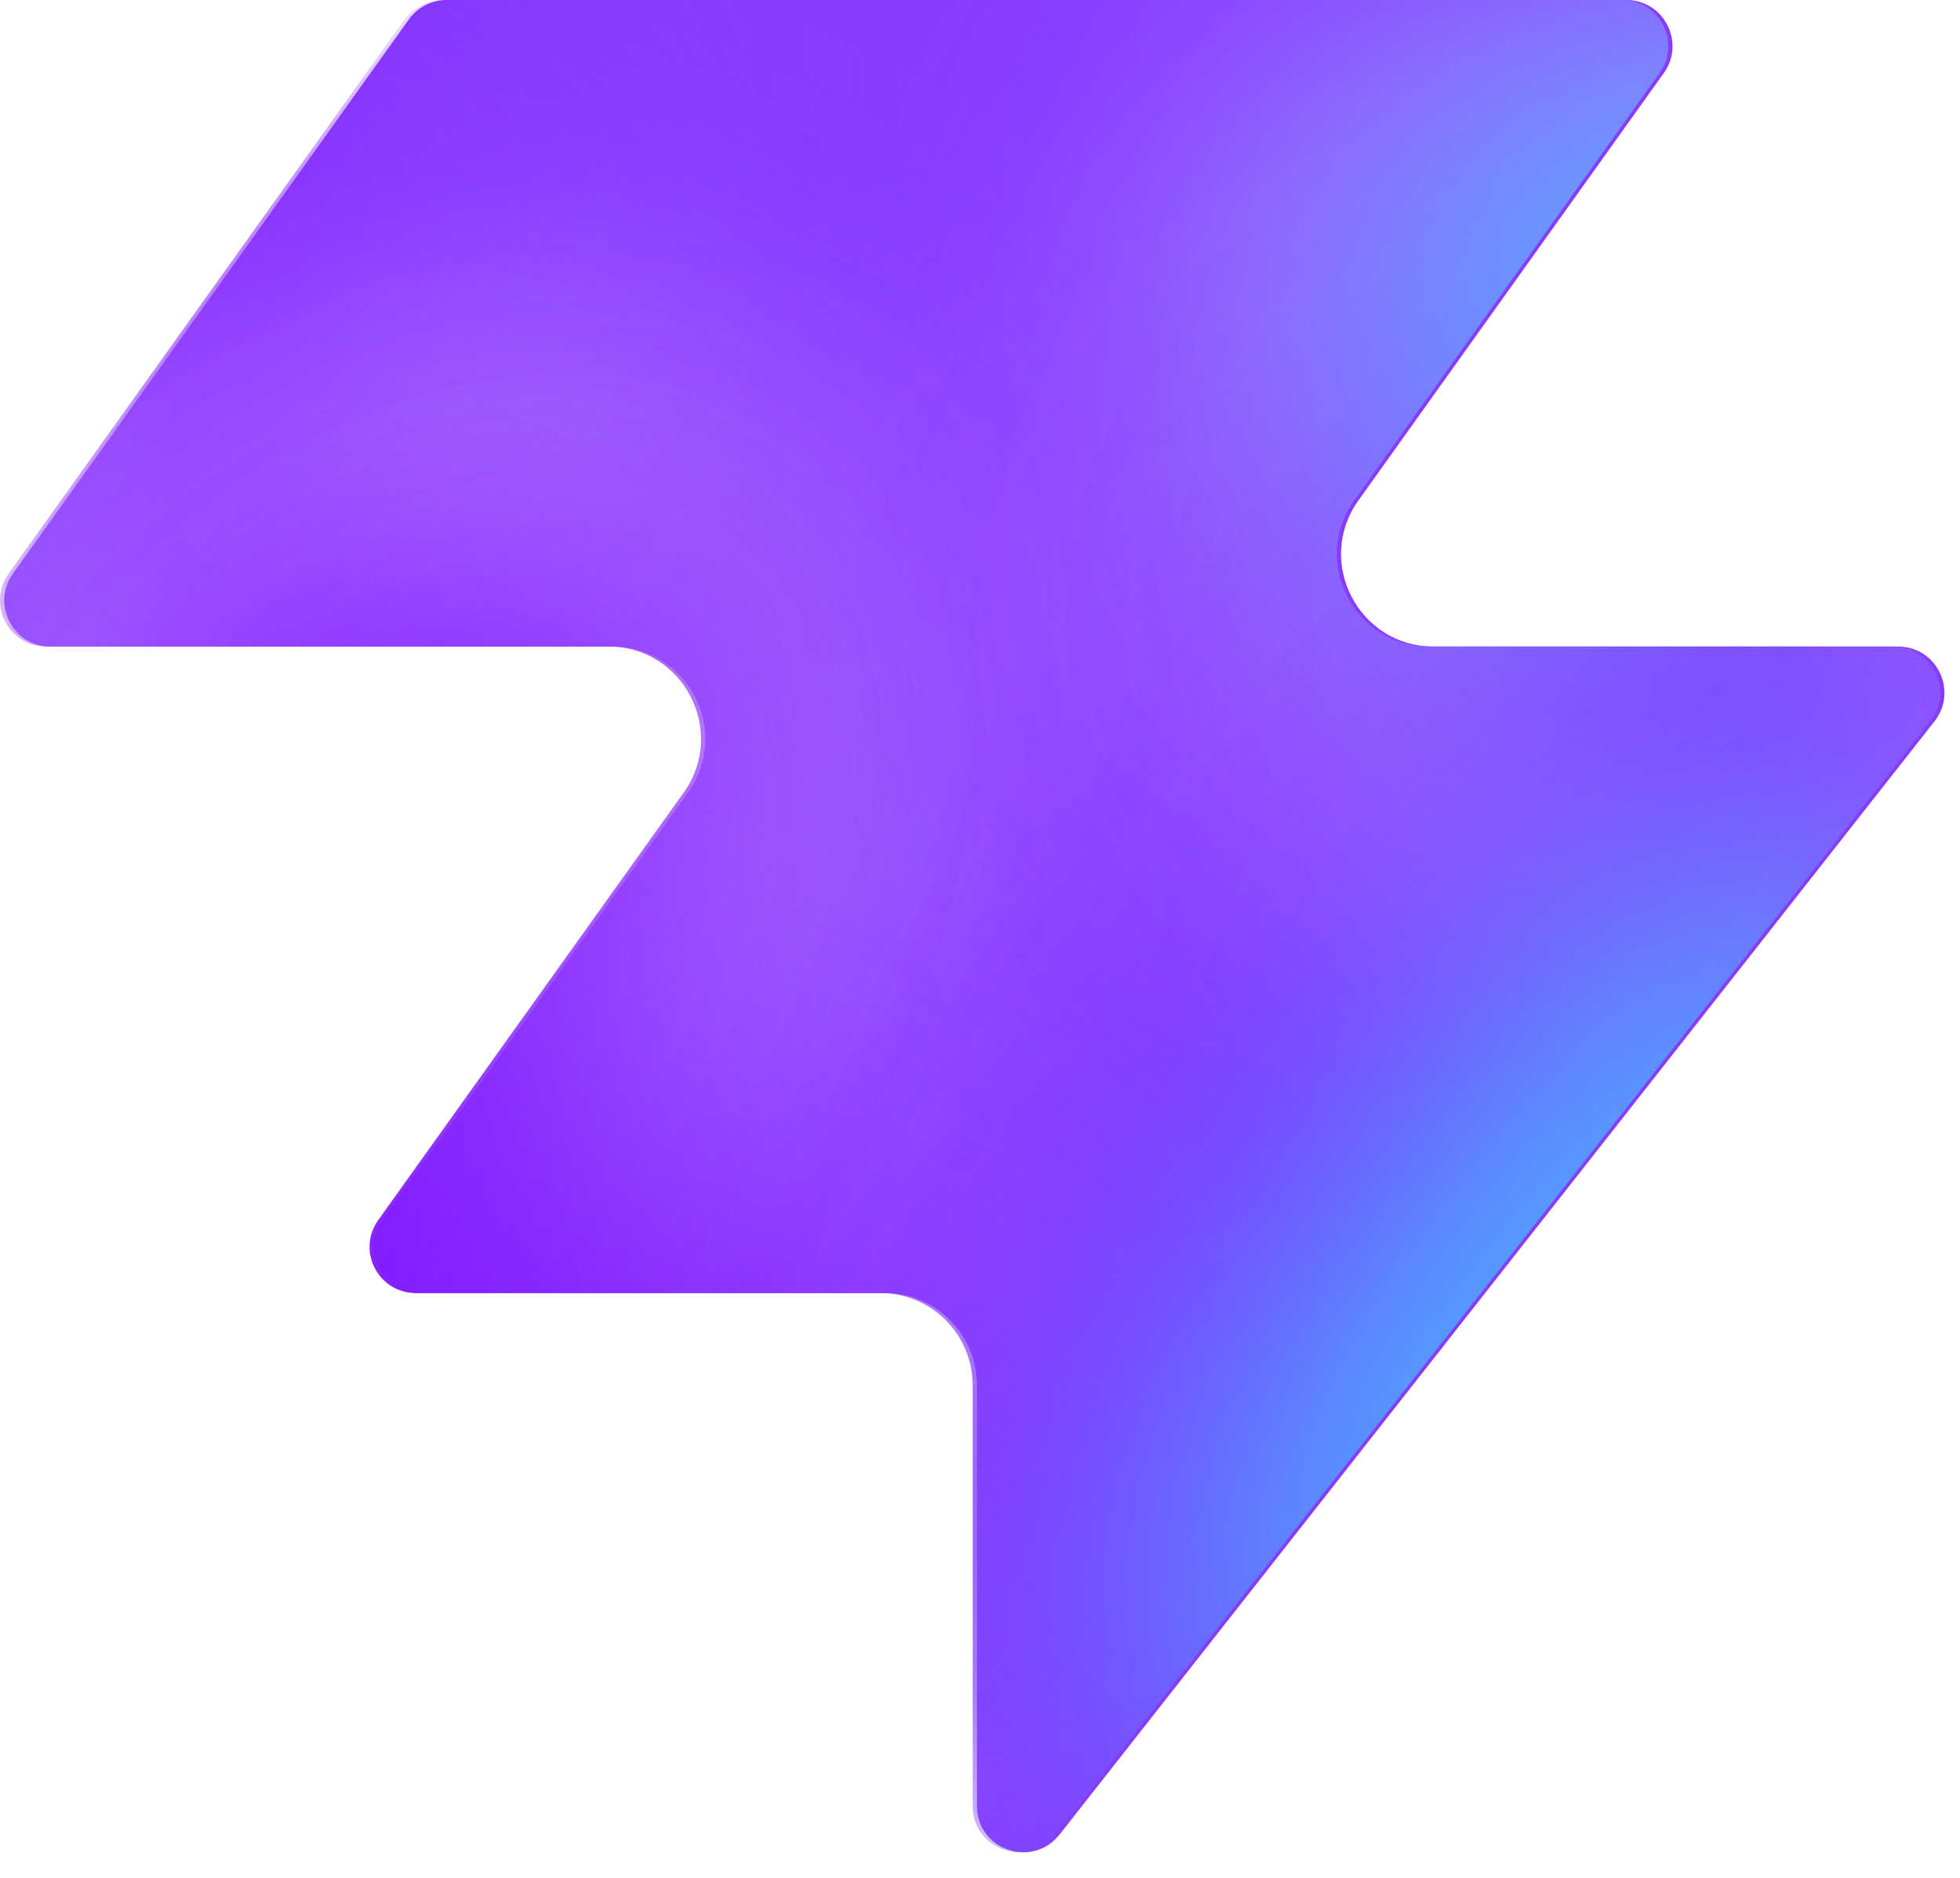
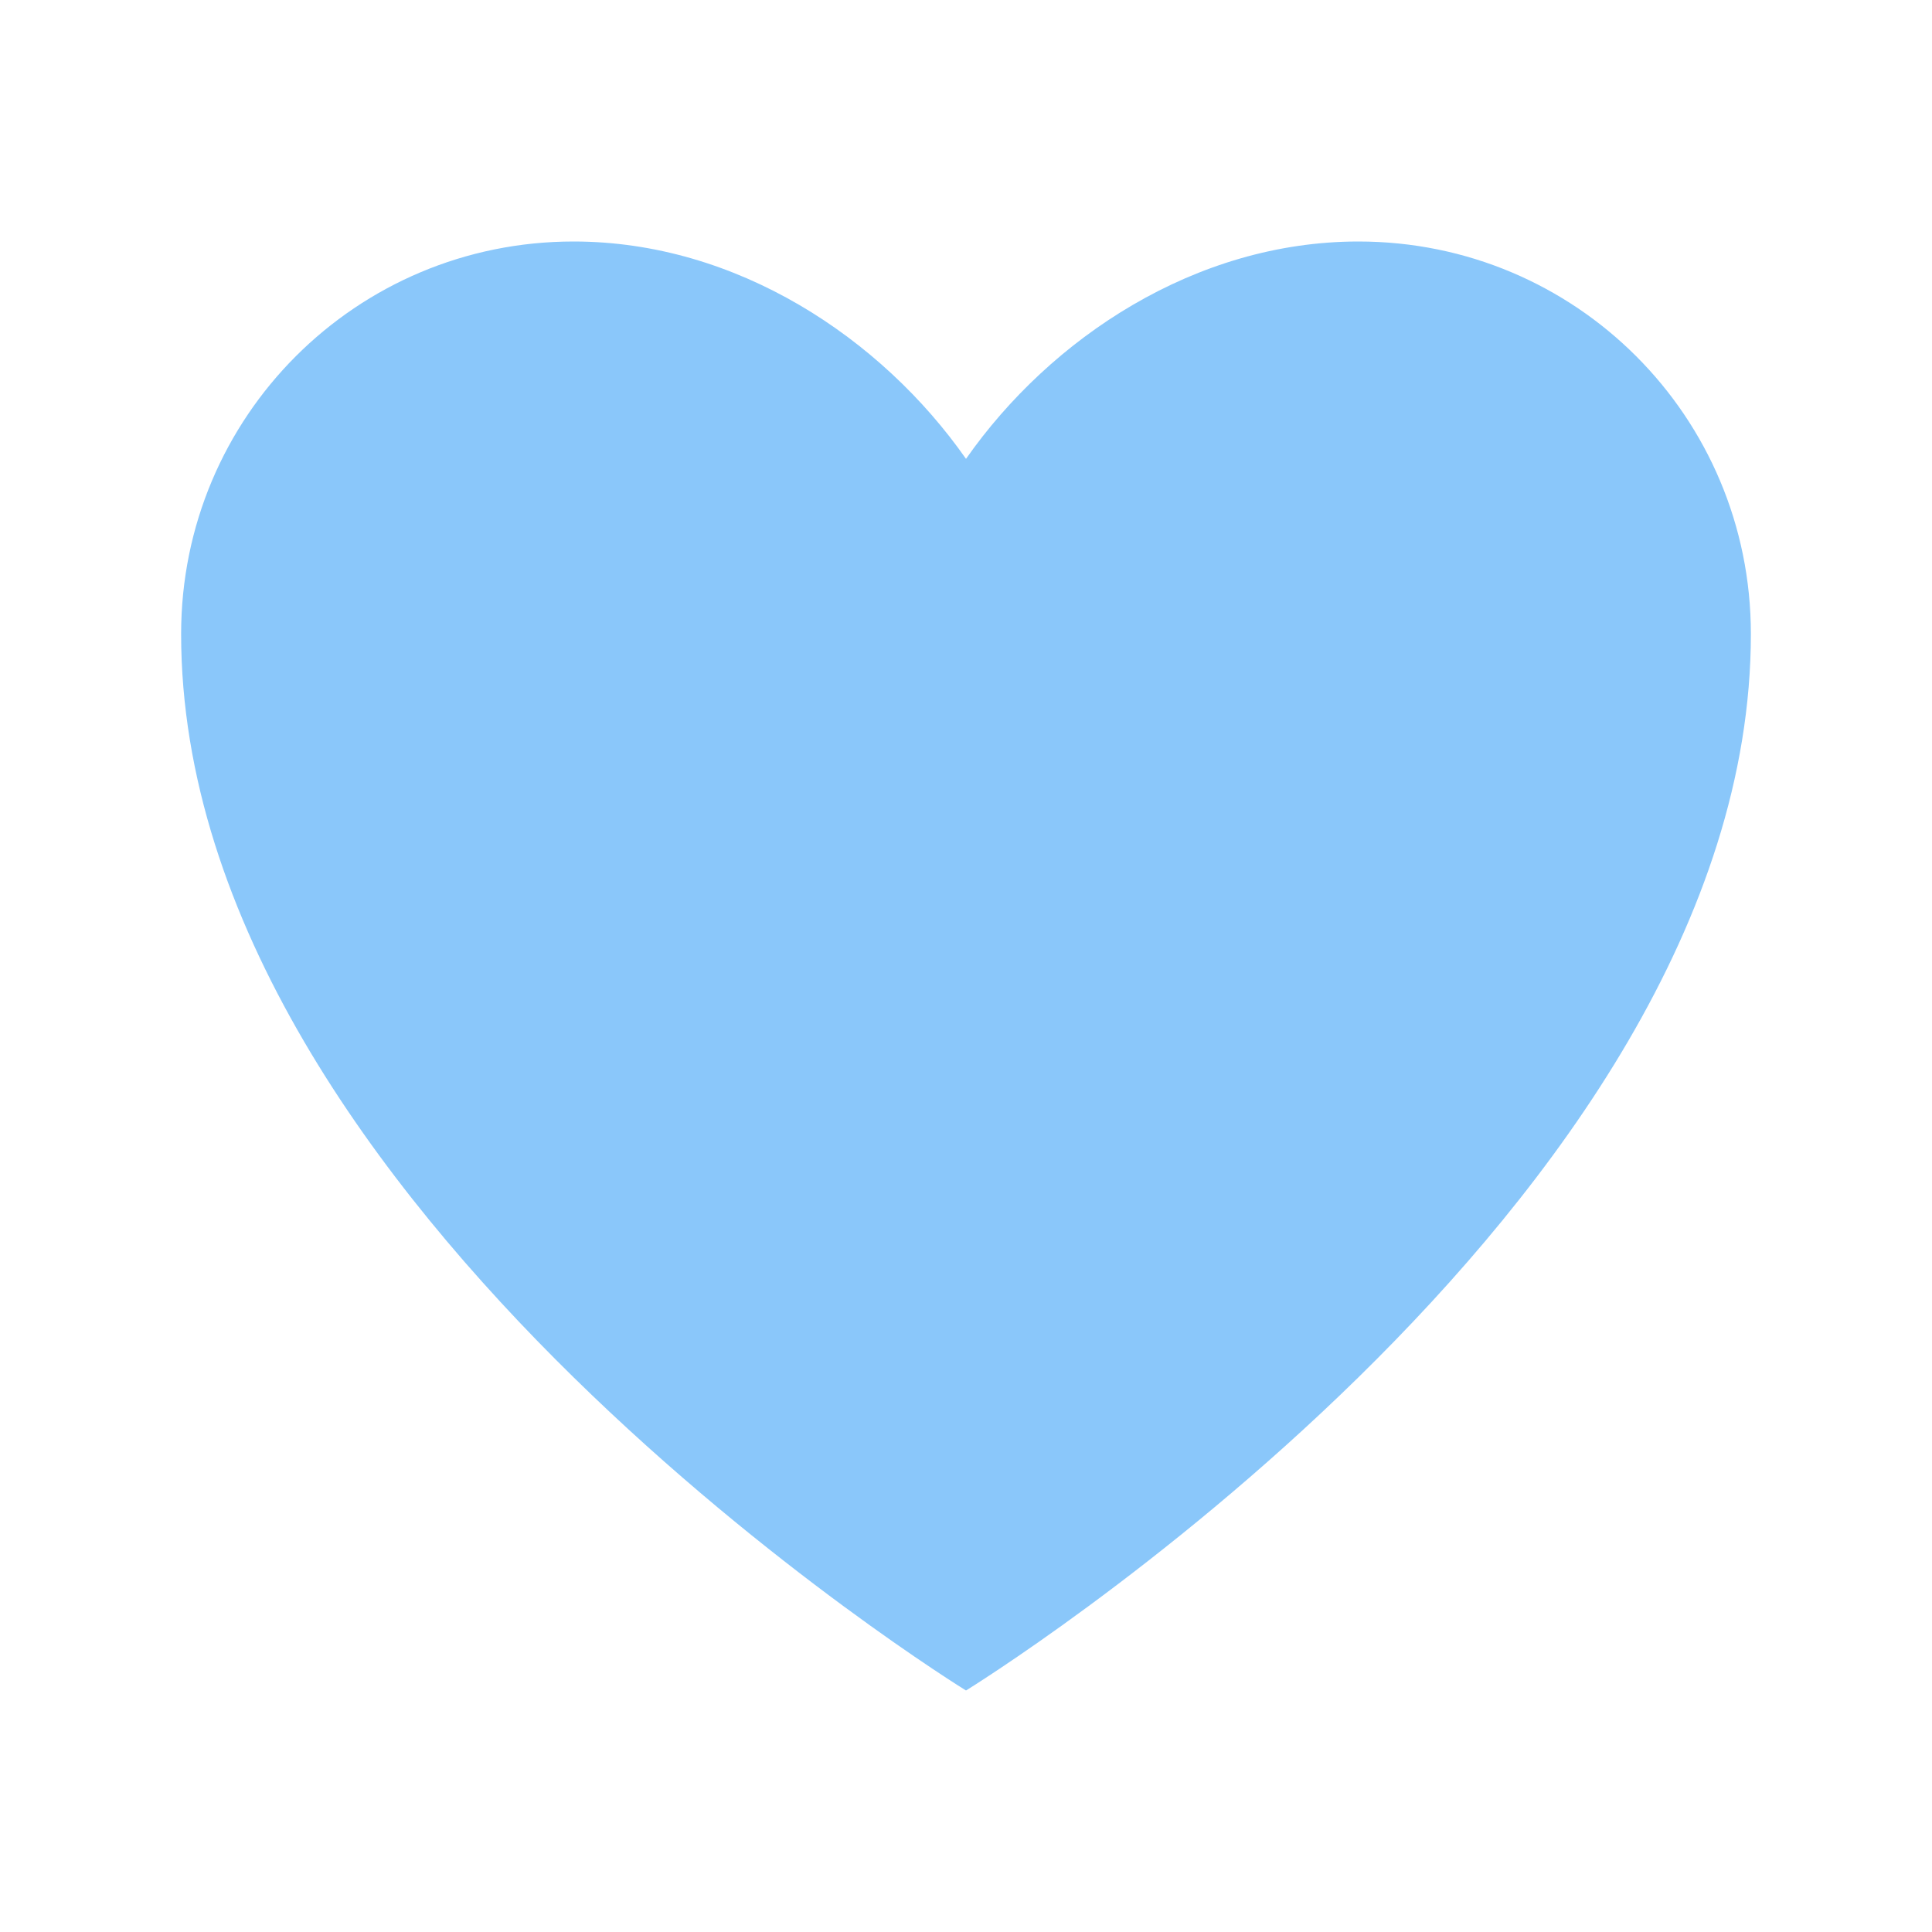
- <svg xmlns="http://www.w3.org/2000/svg" width="48" height="46" fill="none" viewBox="0 0 48 46">
-   <path fill="#863bff" d="M25.946 44.938c-.664.845-2.021.375-2.021-.698V33.937a2.26 2.26 0 0 0-2.262-2.262H10.287c-.92 0-1.456-1.04-.92-1.788l7.48-10.471c1.07-1.497 0-3.578-1.842-3.578H1.237c-.92 0-1.456-1.04-.92-1.788L10.013.474c.214-.297.556-.474.92-.474h28.894c.92 0 1.456 1.04.92 1.788l-7.48 10.471c-1.07 1.498 0 3.579 1.842 3.579h11.377c.943 0 1.473 1.088.89 1.83L25.947 44.94z" style="fill:#863bff;fill:color(display-p3 .525 .23 1);fill-opacity:1" />
-   <mask id="a" width="48" height="46" x="0" y="0" maskUnits="userSpaceOnUse" style="mask-type:alpha">
-     <path fill="#000" d="M25.842 44.938c-.664.844-2.021.375-2.021-.698V33.937a2.26 2.26 0 0 0-2.262-2.262H10.183c-.92 0-1.456-1.04-.92-1.788l7.48-10.471c1.07-1.498 0-3.579-1.842-3.579H1.133c-.92 0-1.456-1.04-.92-1.787L9.91.473c.214-.297.556-.474.92-.474h28.894c.92 0 1.456 1.04.92 1.788l-7.48 10.471c-1.07 1.498 0 3.578 1.842 3.578h11.377c.943 0 1.473 1.088.89 1.832L25.843 44.94z" style="fill:#000;fill-opacity:1" />
-   </mask>
-   <g mask="url(#a)">
-     <g filter="url(#b)">
-       <ellipse cx="5.508" cy="14.704" fill="#ede6ff" rx="5.508" ry="14.704" style="fill:#ede6ff;fill:color(display-p3 .927 .903 1);fill-opacity:1" transform="matrix(.00324 1 1 -.00324 -4.47 31.516)" />
-     </g>
-     <g filter="url(#c)">
-       <ellipse cx="10.399" cy="29.851" fill="#ede6ff" rx="10.399" ry="29.851" style="fill:#ede6ff;fill:color(display-p3 .927 .903 1);fill-opacity:1" transform="matrix(.00324 1 1 -.00324 -39.328 7.883)" />
-     </g>
-     <g filter="url(#d)">
-       <ellipse cx="5.508" cy="30.487" fill="#7e14ff" rx="5.508" ry="30.487" style="fill:#7e14ff;fill:color(display-p3 .492 .077 1);fill-opacity:1" transform="rotate(89.814 -25.913 -14.639)scale(1 -1)" />
-     </g>
-     <g filter="url(#e)">
-       <ellipse cx="5.508" cy="30.599" fill="#7e14ff" rx="5.508" ry="30.599" style="fill:#7e14ff;fill:color(display-p3 .492 .077 1);fill-opacity:1" transform="rotate(89.814 -32.644 -3.334)scale(1 -1)" />
-     </g>
-     <g filter="url(#f)">
-       <ellipse cx="5.508" cy="30.599" fill="#7e14ff" rx="5.508" ry="30.599" style="fill:#7e14ff;fill:color(display-p3 .492 .077 1);fill-opacity:1" transform="matrix(.00324 1 1 -.00324 -34.34 30.47)" />
-     </g>
-     <g filter="url(#g)">
-       <ellipse cx="14.072" cy="22.078" fill="#ede6ff" rx="14.072" ry="22.078" style="fill:#ede6ff;fill:color(display-p3 .927 .903 1);fill-opacity:1" transform="rotate(93.35 24.506 48.493)scale(-1 1)" />
-     </g>
-     <g filter="url(#h)">
-       <ellipse cx="3.47" cy="21.501" fill="#7e14ff" rx="3.47" ry="21.501" style="fill:#7e14ff;fill:color(display-p3 .492 .077 1);fill-opacity:1" transform="rotate(89.009 28.708 47.59)scale(-1 1)" />
-     </g>
-     <g filter="url(#i)">
-       <ellipse cx="3.47" cy="21.501" fill="#7e14ff" rx="3.47" ry="21.501" style="fill:#7e14ff;fill:color(display-p3 .492 .077 1);fill-opacity:1" transform="rotate(89.009 28.708 47.59)scale(-1 1)" />
-     </g>
-     <g filter="url(#j)">
-       <ellipse cx=".387" cy="8.972" fill="#7e14ff" rx="4.407" ry="29.108" style="fill:#7e14ff;fill:color(display-p3 .492 .077 1);fill-opacity:1" transform="rotate(39.51 .387 8.972)" />
-     </g>
-     <g filter="url(#k)">
-       <ellipse cx="47.523" cy="-6.092" fill="#7e14ff" rx="4.407" ry="29.108" style="fill:#7e14ff;fill:color(display-p3 .492 .077 1);fill-opacity:1" transform="rotate(37.892 47.523 -6.092)" />
-     </g>
-     <g filter="url(#l)">
-       <ellipse cx="41.412" cy="6.333" fill="#47bfff" rx="5.971" ry="9.665" style="fill:#47bfff;fill:color(display-p3 .28 .748 1);fill-opacity:1" transform="rotate(37.892 41.412 6.333)" />
-     </g>
-     <g filter="url(#m)">
-       <ellipse cx="-1.879" cy="38.332" fill="#7e14ff" rx="4.407" ry="29.108" style="fill:#7e14ff;fill:color(display-p3 .492 .077 1);fill-opacity:1" transform="rotate(37.892 -1.88 38.332)" />
-     </g>
-     <g filter="url(#n)">
-       <ellipse cx="-1.879" cy="38.332" fill="#7e14ff" rx="4.407" ry="29.108" style="fill:#7e14ff;fill:color(display-p3 .492 .077 1);fill-opacity:1" transform="rotate(37.892 -1.88 38.332)" />
-     </g>
-     <g filter="url(#o)">
-       <ellipse cx="35.651" cy="29.907" fill="#7e14ff" rx="4.407" ry="29.108" style="fill:#7e14ff;fill:color(display-p3 .492 .077 1);fill-opacity:1" transform="rotate(37.892 35.651 29.907)" />
-     </g>
-     <g filter="url(#p)">
-       <ellipse cx="38.418" cy="32.4" fill="#47bfff" rx="5.971" ry="15.297" style="fill:#47bfff;fill:color(display-p3 .28 .748 1);fill-opacity:1" transform="rotate(37.892 38.418 32.4)" />
-     </g>
-   </g>
-   <defs>
-     <filter id="b" width="60.045" height="41.654" x="-19.77" y="16.149" color-interpolation-filters="sRGB" filterUnits="userSpaceOnUse">
-       <feFlood flood-opacity="0" result="BackgroundImageFix" />
-       <feBlend in="SourceGraphic" in2="BackgroundImageFix" result="shape" />
-       <feGaussianBlur result="effect1_foregroundBlur_2002_17158" stdDeviation="7.659" />
-     </filter>
-     <filter id="c" width="90.34" height="51.437" x="-54.613" y="-7.533" color-interpolation-filters="sRGB" filterUnits="userSpaceOnUse">
-       <feFlood flood-opacity="0" result="BackgroundImageFix" />
-       <feBlend in="SourceGraphic" in2="BackgroundImageFix" result="shape" />
-       <feGaussianBlur result="effect1_foregroundBlur_2002_17158" stdDeviation="7.659" />
-     </filter>
-     <filter id="d" width="79.355" height="29.4" x="-49.64" y="2.03" color-interpolation-filters="sRGB" filterUnits="userSpaceOnUse">
-       <feFlood flood-opacity="0" result="BackgroundImageFix" />
-       <feBlend in="SourceGraphic" in2="BackgroundImageFix" result="shape" />
-       <feGaussianBlur result="effect1_foregroundBlur_2002_17158" stdDeviation="4.596" />
-     </filter>
-     <filter id="e" width="79.579" height="29.4" x="-45.045" y="20.029" color-interpolation-filters="sRGB" filterUnits="userSpaceOnUse">
-       <feFlood flood-opacity="0" result="BackgroundImageFix" />
-       <feBlend in="SourceGraphic" in2="BackgroundImageFix" result="shape" />
-       <feGaussianBlur result="effect1_foregroundBlur_2002_17158" stdDeviation="4.596" />
-     </filter>
-     <filter id="f" width="79.579" height="29.4" x="-43.513" y="21.178" color-interpolation-filters="sRGB" filterUnits="userSpaceOnUse">
-       <feFlood flood-opacity="0" result="BackgroundImageFix" />
-       <feBlend in="SourceGraphic" in2="BackgroundImageFix" result="shape" />
-       <feGaussianBlur result="effect1_foregroundBlur_2002_17158" stdDeviation="4.596" />
-     </filter>
-     <filter id="g" width="74.749" height="58.852" x="15.756" y="-17.901" color-interpolation-filters="sRGB" filterUnits="userSpaceOnUse">
-       <feFlood flood-opacity="0" result="BackgroundImageFix" />
-       <feBlend in="SourceGraphic" in2="BackgroundImageFix" result="shape" />
-       <feGaussianBlur result="effect1_foregroundBlur_2002_17158" stdDeviation="7.659" />
-     </filter>
-     <filter id="h" width="61.377" height="25.362" x="23.548" y="2.284" color-interpolation-filters="sRGB" filterUnits="userSpaceOnUse">
-       <feFlood flood-opacity="0" result="BackgroundImageFix" />
-       <feBlend in="SourceGraphic" in2="BackgroundImageFix" result="shape" />
-       <feGaussianBlur result="effect1_foregroundBlur_2002_17158" stdDeviation="4.596" />
-     </filter>
-     <filter id="i" width="61.377" height="25.362" x="23.548" y="2.284" color-interpolation-filters="sRGB" filterUnits="userSpaceOnUse">
-       <feFlood flood-opacity="0" result="BackgroundImageFix" />
-       <feBlend in="SourceGraphic" in2="BackgroundImageFix" result="shape" />
-       <feGaussianBlur result="effect1_foregroundBlur_2002_17158" stdDeviation="4.596" />
-     </filter>
-     <filter id="j" width="56.045" height="63.649" x="-27.636" y="-22.853" color-interpolation-filters="sRGB" filterUnits="userSpaceOnUse">
-       <feFlood flood-opacity="0" result="BackgroundImageFix" />
-       <feBlend in="SourceGraphic" in2="BackgroundImageFix" result="shape" />
-       <feGaussianBlur result="effect1_foregroundBlur_2002_17158" stdDeviation="4.596" />
-     </filter>
-     <filter id="k" width="54.814" height="64.646" x="20.116" y="-38.415" color-interpolation-filters="sRGB" filterUnits="userSpaceOnUse">
-       <feFlood flood-opacity="0" result="BackgroundImageFix" />
-       <feBlend in="SourceGraphic" in2="BackgroundImageFix" result="shape" />
-       <feGaussianBlur result="effect1_foregroundBlur_2002_17158" stdDeviation="4.596" />
-     </filter>
-     <filter id="l" width="33.541" height="35.313" x="24.641" y="-11.323" color-interpolation-filters="sRGB" filterUnits="userSpaceOnUse">
-       <feFlood flood-opacity="0" result="BackgroundImageFix" />
-       <feBlend in="SourceGraphic" in2="BackgroundImageFix" result="shape" />
-       <feGaussianBlur result="effect1_foregroundBlur_2002_17158" stdDeviation="4.596" />
-     </filter>
-     <filter id="m" width="54.814" height="64.646" x="-29.286" y="6.009" color-interpolation-filters="sRGB" filterUnits="userSpaceOnUse">
-       <feFlood flood-opacity="0" result="BackgroundImageFix" />
-       <feBlend in="SourceGraphic" in2="BackgroundImageFix" result="shape" />
-       <feGaussianBlur result="effect1_foregroundBlur_2002_17158" stdDeviation="4.596" />
-     </filter>
-     <filter id="n" width="54.814" height="64.646" x="-29.286" y="6.009" color-interpolation-filters="sRGB" filterUnits="userSpaceOnUse">
-       <feFlood flood-opacity="0" result="BackgroundImageFix" />
-       <feBlend in="SourceGraphic" in2="BackgroundImageFix" result="shape" />
-       <feGaussianBlur result="effect1_foregroundBlur_2002_17158" stdDeviation="4.596" />
-     </filter>
-     <filter id="o" width="54.814" height="64.646" x="8.244" y="-2.416" color-interpolation-filters="sRGB" filterUnits="userSpaceOnUse">
-       <feFlood flood-opacity="0" result="BackgroundImageFix" />
-       <feBlend in="SourceGraphic" in2="BackgroundImageFix" result="shape" />
-       <feGaussianBlur result="effect1_foregroundBlur_2002_17158" stdDeviation="4.596" />
-     </filter>
-     <filter id="p" width="39.409" height="43.623" x="18.713" y="10.588" color-interpolation-filters="sRGB" filterUnits="userSpaceOnUse">
-       <feFlood flood-opacity="0" result="BackgroundImageFix" />
-       <feBlend in="SourceGraphic" in2="BackgroundImageFix" result="shape" />
-       <feGaussianBlur result="effect1_foregroundBlur_2002_17158" stdDeviation="4.596" />
-     </filter>
-   </defs>
+ <svg xmlns="http://www.w3.org/2000/svg" viewBox="0 0 32 32">
+   <path fill="#8AC7FA" d="M16 28S3 20 3 10.5C3 6.9 5.9 4 9.5 4c2.7 0 5.1 1.6 6.5 3.6C17.4 5.6 19.8 4 22.5 4 26.1 4 29 6.9 29 10.5 29 20 16 28 16 28Z" />
</svg>
